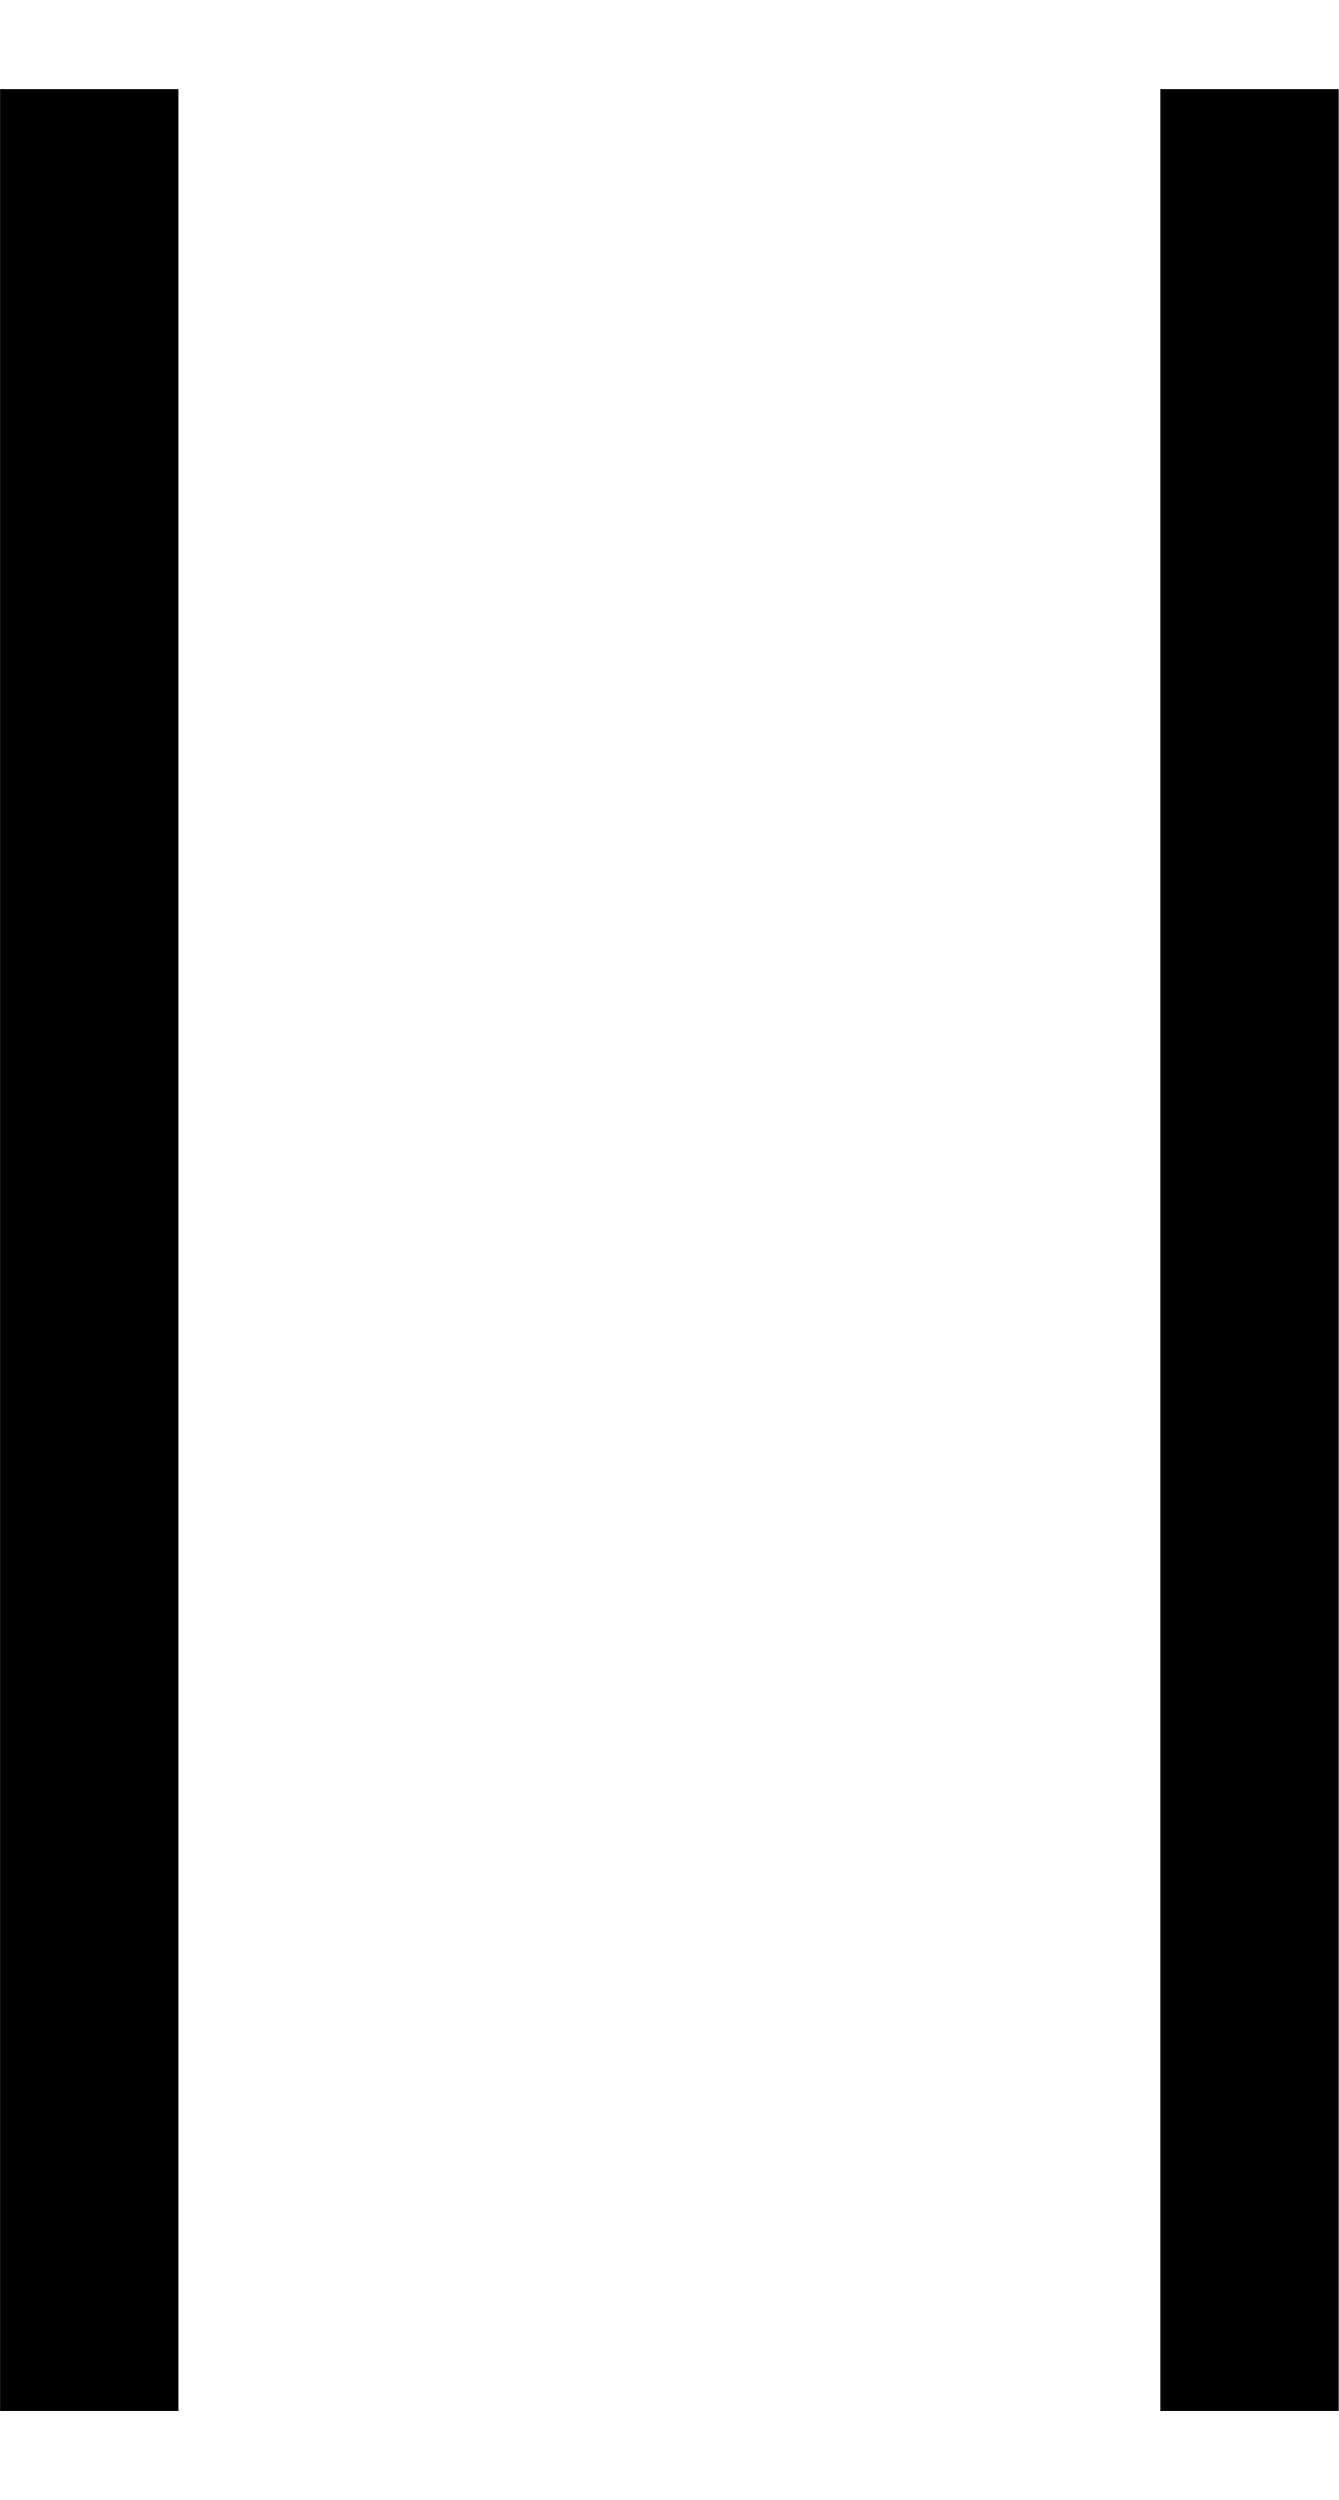
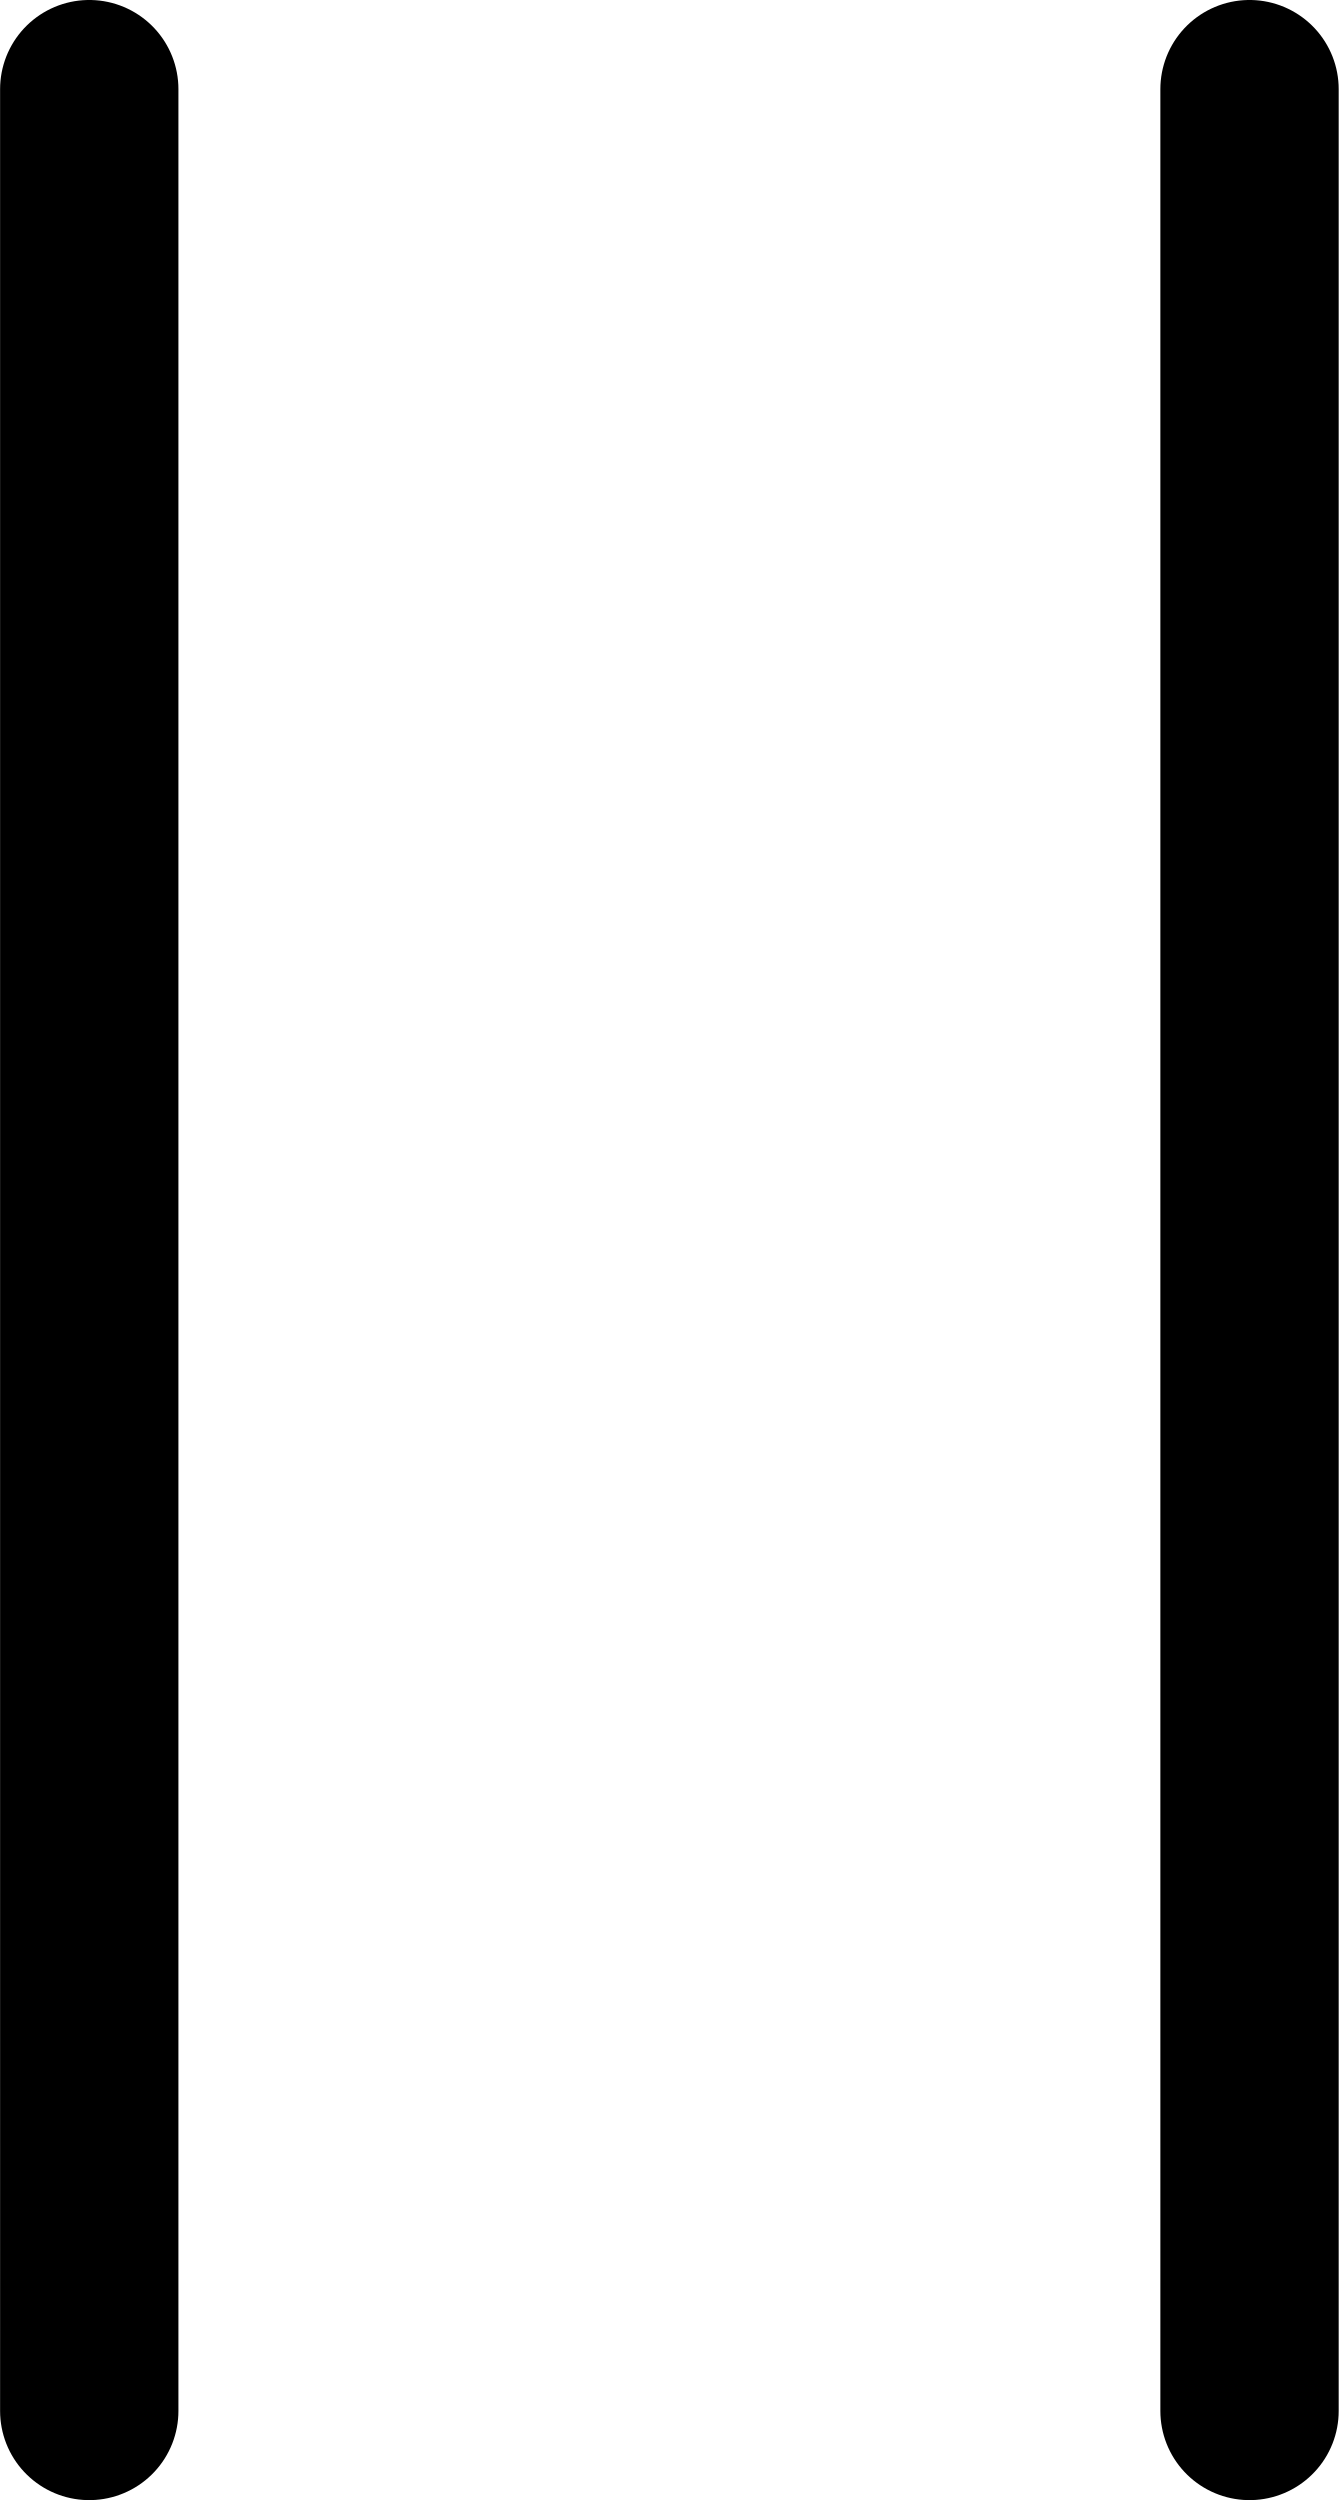
<svg xmlns="http://www.w3.org/2000/svg" version="1.1" width="7.326pt" height="13.68pt" viewBox="84.682 27.249 7.326 13.68">
  <g id="page1" transform="matrix(1.4 0 0 1.4 0 0)">
-     <path d="M60.836 28.887V19.812" stroke="#000" fill="none" stroke-width=".697" />
-     <path d="M65.371 28.887V19.812" stroke="#000" fill="none" stroke-width=".697" stroke-miterlimit="10" />
+     <path d="M60.836 28.887V19.812" stroke="#000" fill="none" stroke-width=".697" stroke-linecap="round" stroke-linejoin="round" />
+     <path d="M65.371 28.887V19.812" stroke="#000" fill="none" stroke-width=".697" stroke-miterlimit="10" stroke-linecap="round" stroke-linejoin="round" />
  </g>
</svg>
